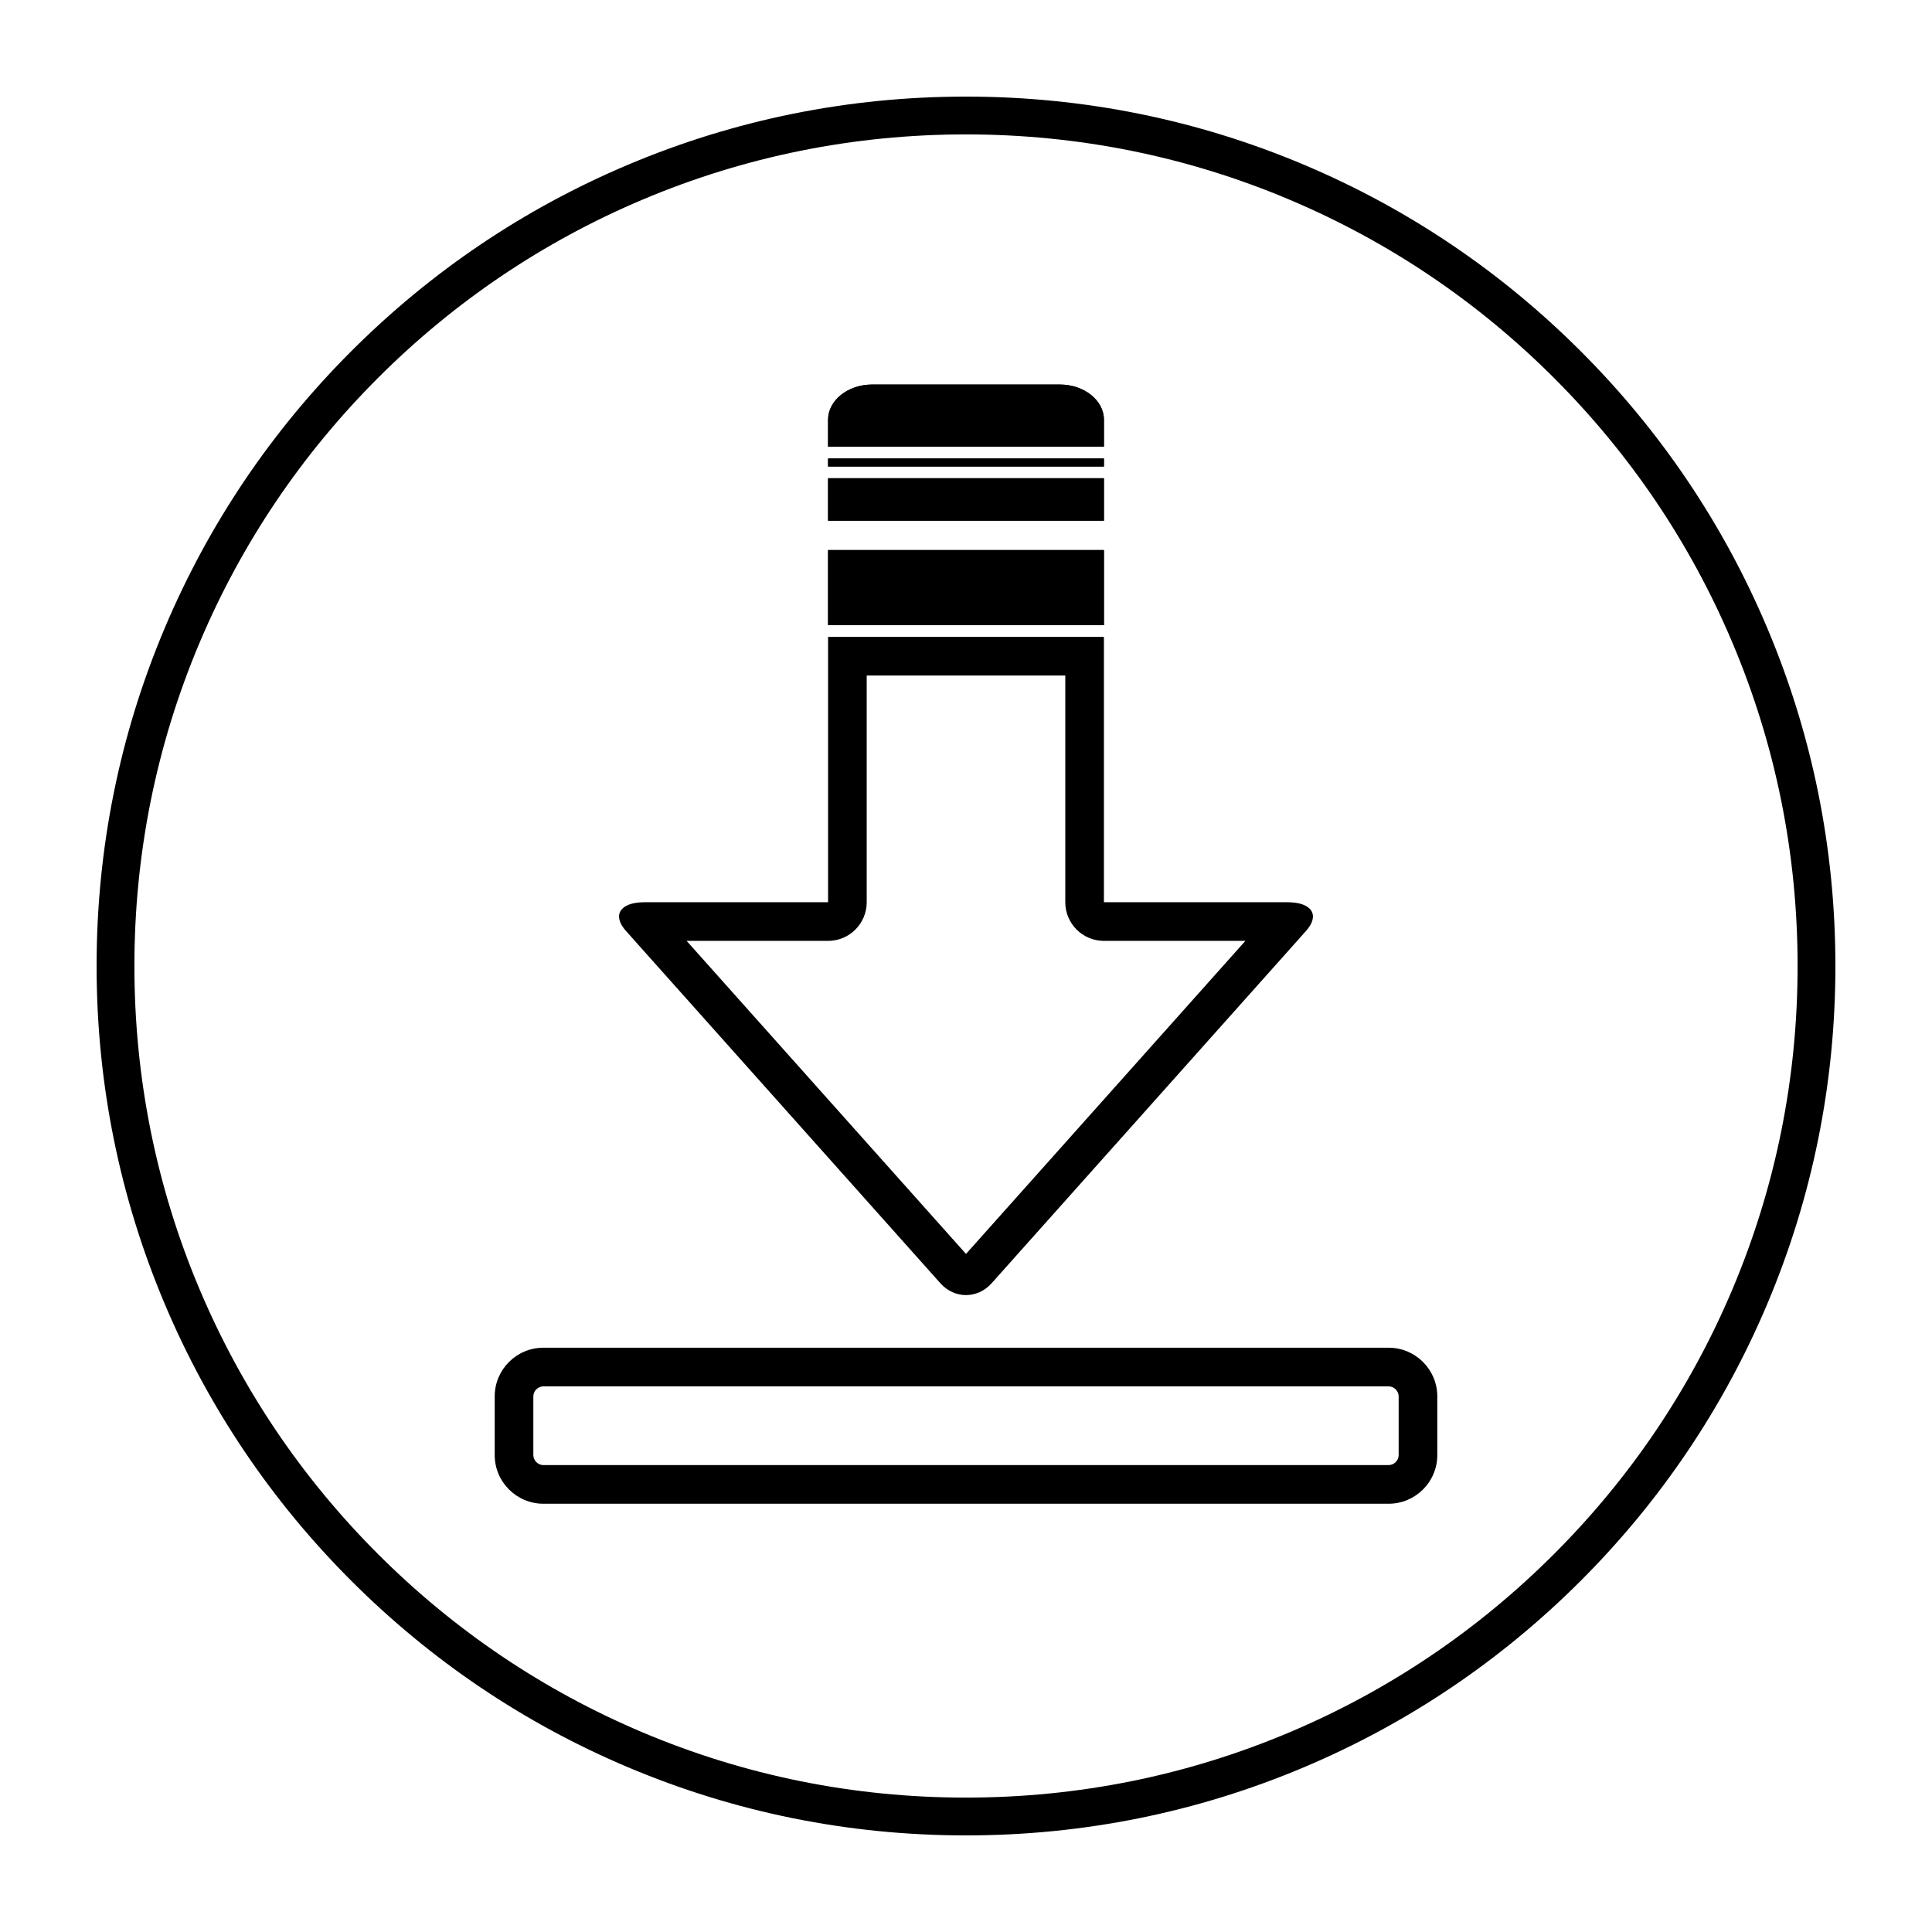
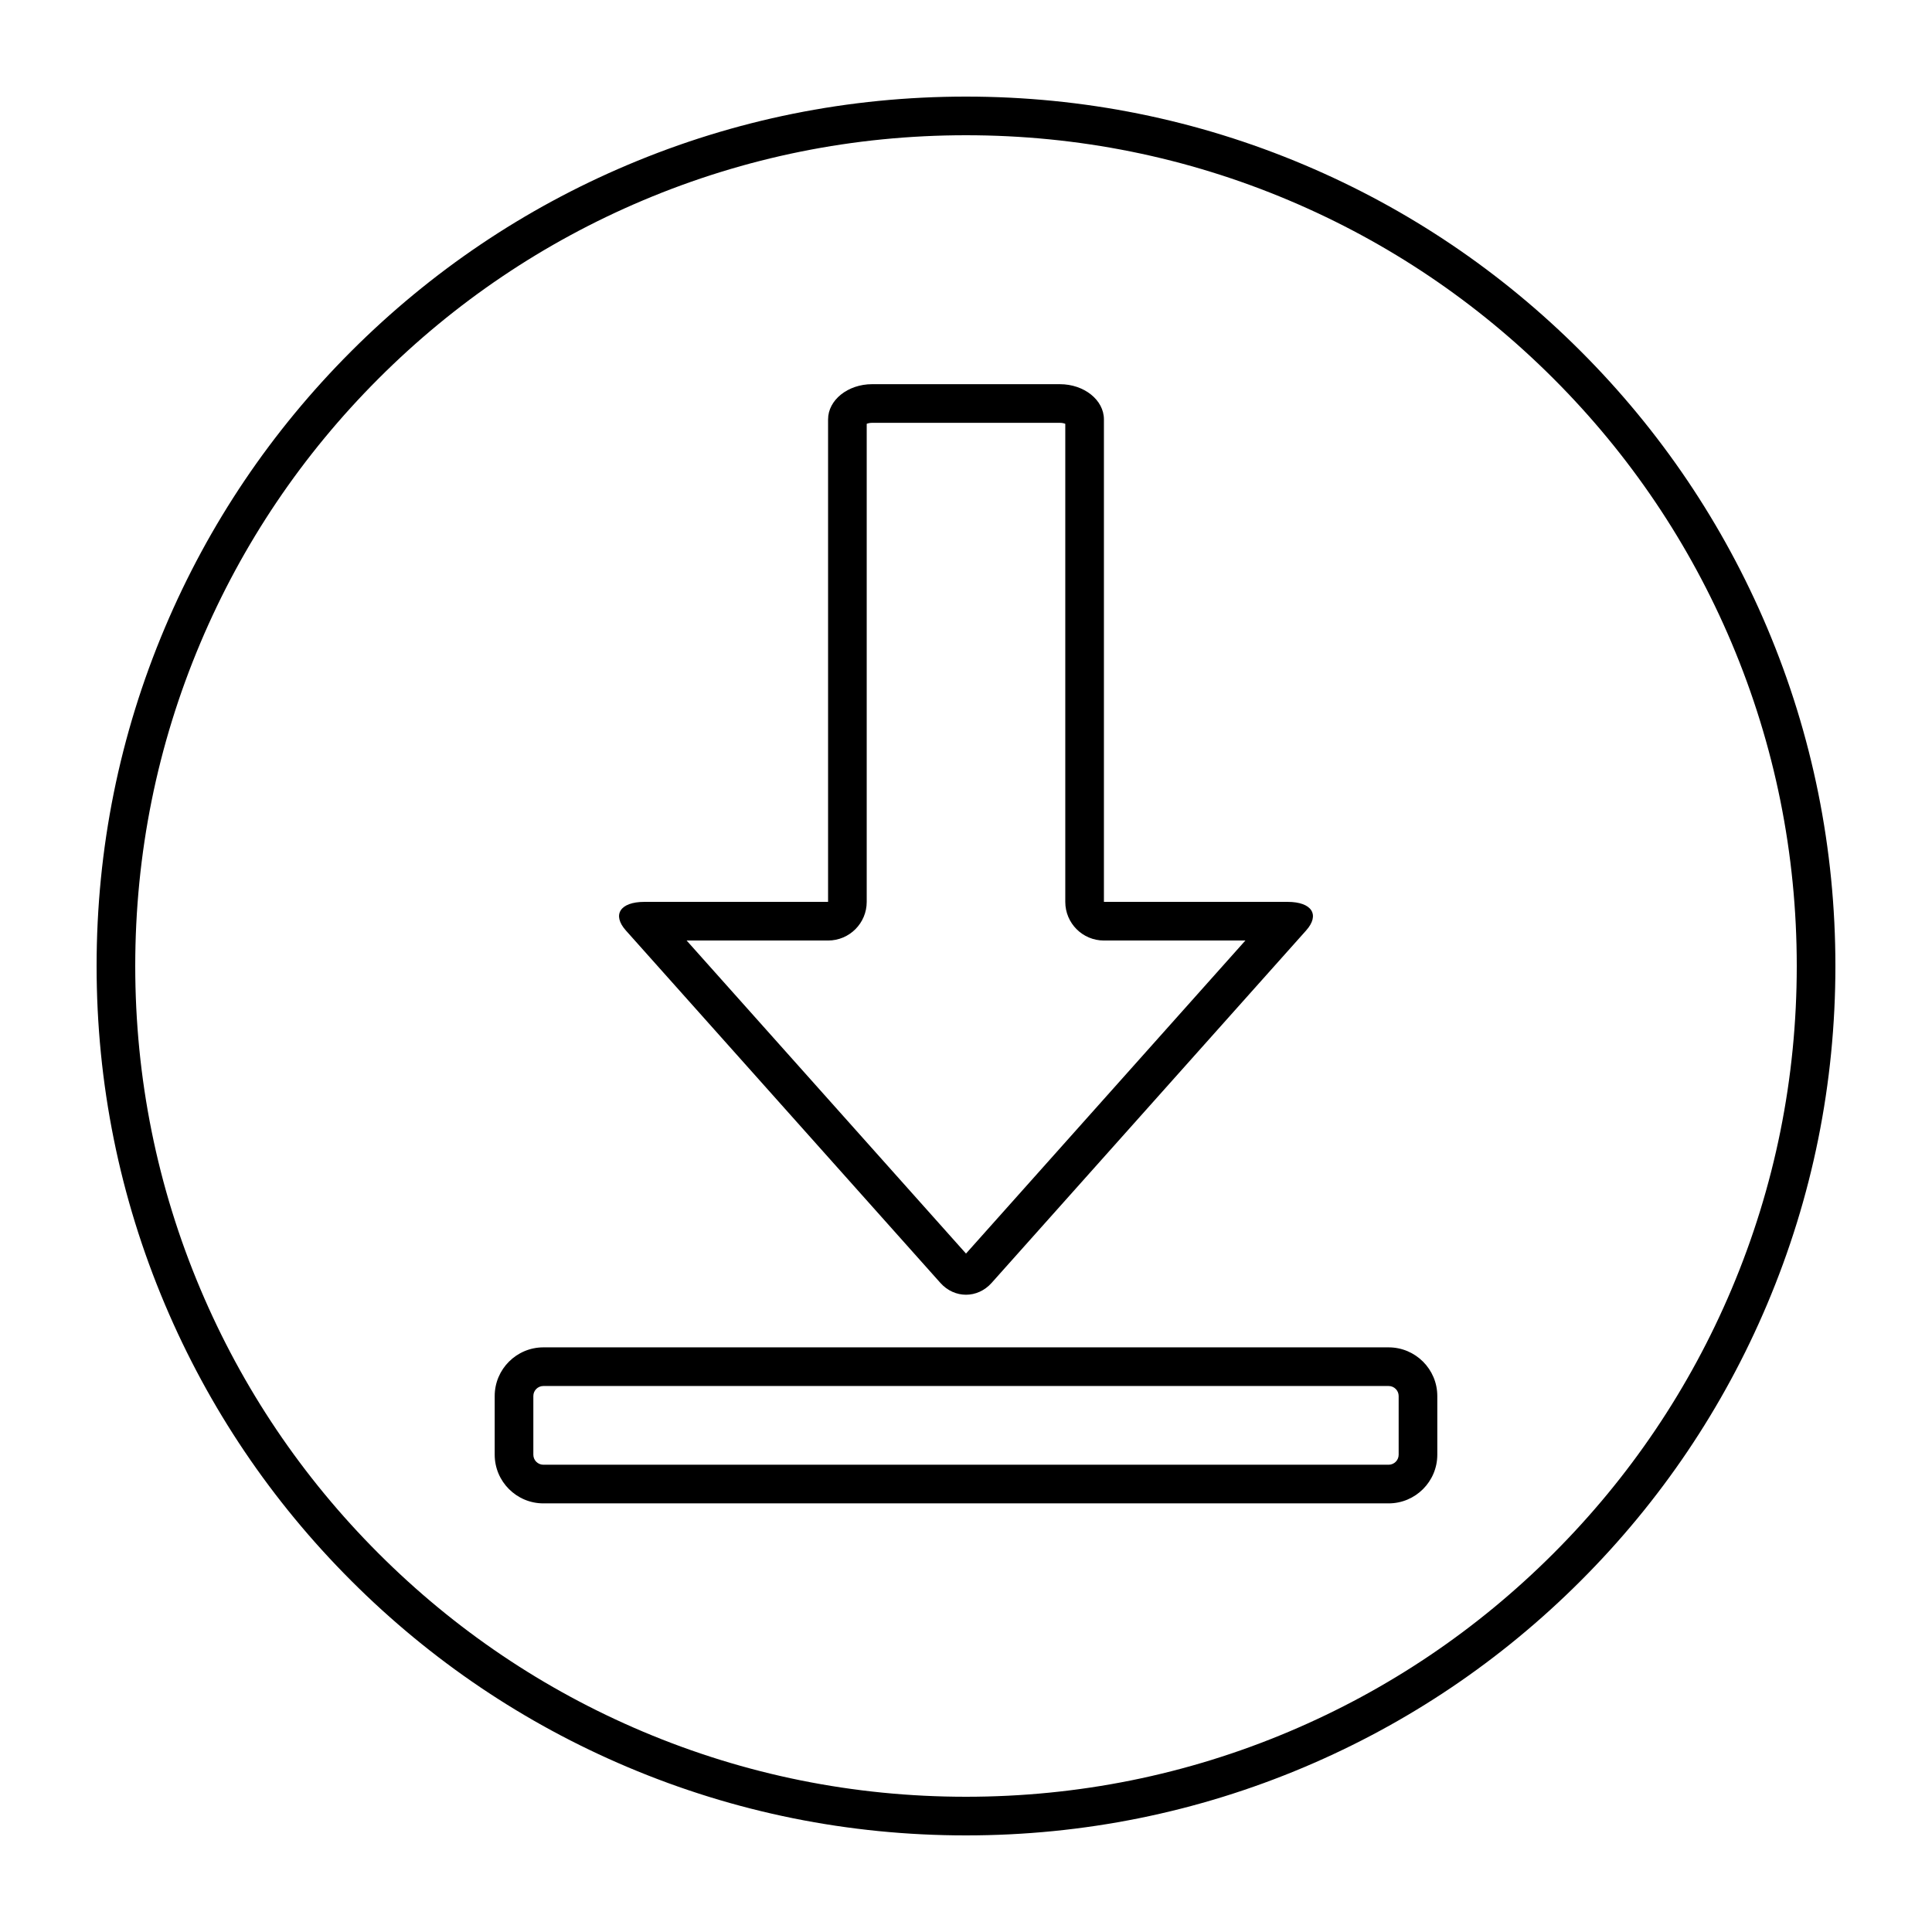
<svg xmlns="http://www.w3.org/2000/svg" version="1.1" x="0px" y="0px" width="1000px" height="1000px" viewBox="0 0 1000 1000" style="enable-background:new 0 0 1000 1000;" xml:space="preserve">
  <g id="Install">
    <g>
      <g>
-         <rect x="428.611" y="237.317" width="142.778" height="4.153" />
-         <path d="M500,670.337c-4.801,0-9.602-2.038-13.25-6.113c7.295,8.151,19.205,8.151,26.5,0     C509.603,668.299,504.802,670.337,500,670.337z" />
-         <rect x="428.611" y="284.712" width="142.778" height="38.87" />
-         <rect x="428.611" y="247.534" width="142.778" height="21.973" />
-         <path d="M571.389,217.256c0-10.02-10.238-18.215-22.785-18.215h-97.207c-12.546,0-22.786,8.196-22.786,18.215v13.975h142.778     V217.256z" />
-         <path d="M666.486,466.997h-95.098V329.646H428.611v137.351h-95.098c-12.546,0-16.831,6.68-9.536,14.832L486.75,664.224     c3.647,4.075,8.449,6.113,13.25,6.113c4.802,0,9.603-2.038,13.25-6.113l81.387-91.187l81.387-91.208     C683.318,473.677,679.033,466.997,666.486,466.997z M579.716,559.72L500,649.033L355.396,486.997h73.215c11.046,0,20-8.954,20-20     V349.646h102.778v117.351c0,11.046,8.954,20,20,20h73.218L579.716,559.72z" />
+         <path d="M499.979,70c58.062,0,114.38,11.367,167.388,33.787c51.204,21.656,97.193,52.662,136.689,92.157     c39.492,39.488,70.499,85.475,92.158,136.682C918.633,385.63,930,441.943,930,500s-11.367,114.369-33.785,167.374     c-21.658,51.205-52.665,97.192-92.159,136.684c-39.491,39.492-85.48,70.498-136.688,92.156     C614.357,918.633,558.04,930,499.979,930c-58.052,0-114.36-11.367-167.362-33.786c-51.2-21.657-97.186-52.663-136.677-92.156     c-39.491-39.492-70.496-85.479-92.153-136.684C81.367,614.369,70,558.057,70,500s11.367-114.369,33.787-167.375     c21.656-51.203,52.661-97.189,92.153-136.683c39.491-39.494,85.476-70.499,136.678-92.156C385.617,81.368,441.925,70,499.979,70      M499.979,50c-60.741,0-119.672,11.898-175.152,35.367c-53.584,22.664-101.706,55.109-143.028,96.434     c-41.323,41.324-73.767,89.447-96.431,143.034C61.898,380.32,50,439.254,50,500s11.898,119.681,35.366,175.165     c22.665,53.588,55.108,101.711,96.431,143.034c41.322,41.324,89.444,73.77,143.028,96.435     C380.307,938.102,439.236,950,499.979,950c60.753,0,119.69-11.898,175.179-35.366c53.59-22.665,101.716-55.108,143.041-96.434     c41.325-41.323,73.771-89.447,96.437-143.035C938.102,619.682,950,560.747,950,500c0-60.746-11.898-119.681-35.366-175.165     c-22.666-53.587-55.11-101.712-96.437-143.034c-41.325-41.324-89.451-73.77-143.041-96.435C619.668,61.898,560.73,50,499.979,50     L499.979,50z" />
      </g>
-       <polygon points="571.389,284.712 428.611,284.712 428.611,323.582 571.389,323.582 571.389,284.712   " />
-       <path d="M571.389,217.256c0-10.02-10.238-18.215-22.785-18.215h-97.207c-12.546,0-22.786,8.196-22.786,18.215v13.975h142.778    V217.256z" />
-       <rect x="428.611" y="237.317" width="142.778" height="4.153" />
-       <rect x="428.611" y="247.534" width="142.778" height="21.973" />
-       <path d="M718.738,778.33H281.262c-13.898,0-25.205-11.298-25.205-25.184v-30.388c0-13.886,11.307-25.183,25.205-25.183h437.476    c13.898,0,25.205,11.297,25.205,25.183v30.388C743.943,767.032,732.637,778.33,718.738,778.33z M281.262,717.576    c-2.821,0-5.205,2.373-5.205,5.183v30.388c0,2.81,2.384,5.184,5.205,5.184h437.476c2.821,0,5.205-2.374,5.205-5.184v-30.388    c0-2.81-2.384-5.183-5.205-5.183H281.262z" />
    </g>
-     <g>
-       <path d="M499.979,950c-60.742,0-119.672-11.898-175.153-35.366c-53.584-22.665-101.706-55.11-143.028-96.435    c-41.323-41.323-73.767-89.446-96.431-143.034C61.899,619.681,50,560.746,50,500s11.899-119.68,35.366-175.165    c22.665-53.587,55.108-101.71,96.431-143.034c41.322-41.324,89.444-73.77,143.028-96.434C380.307,61.898,439.236,50,499.979,50    c60.752,0,119.689,11.898,175.178,35.366c53.59,22.665,101.716,55.11,143.041,96.435c41.325,41.322,73.771,89.447,96.437,143.034    C938.101,380.319,950,439.254,950,500c0,60.747-11.899,119.682-35.366,175.165c-22.666,53.588-55.111,101.712-96.437,143.035    c-41.325,41.324-89.451,73.769-143.041,96.434C619.669,938.102,560.73,950,499.979,950z M499.979,69.565    c-58.108,0-114.475,11.379-167.531,33.821c-51.252,21.678-97.283,52.715-136.815,92.248    c-39.532,39.533-70.568,85.566-92.247,136.822c-22.441,53.06-33.82,109.43-33.82,167.543c0,58.114,11.379,114.483,33.82,167.543    c21.679,51.256,52.714,97.289,92.247,136.822c39.532,39.533,85.563,70.569,136.815,92.249    c53.057,22.441,109.423,33.82,167.531,33.82c58.119,0,114.493-11.379,167.557-33.82c51.257-21.679,97.293-52.716,136.827-92.249    c39.534-39.532,70.572-85.566,92.251-136.822c22.442-53.059,33.821-109.429,33.821-167.543s-11.379-114.484-33.821-167.543    c-21.679-51.256-52.717-97.289-92.251-136.822s-85.57-70.57-136.827-92.248C614.472,80.944,558.098,69.565,499.979,69.565z" />
-     </g>
+     <path d="M486.75,664.039c3.647,4.075,8.449,6.113,13.25,6.113s9.603-2.038,13.25-6.113l162.774-182.396   c7.295-8.152,3.01-14.832-9.537-14.832h-95.099V217.07c0-10.019-10.237-18.215-22.785-18.215h-97.207   c-12.547,0-22.785,8.195-22.785,18.215v249.741h-95.099c-12.546,0-16.831,6.68-9.536,14.832L486.75,664.039z M428.611,486.812   c11.046,0,20-8.954,20-20V219.37c0.623-0.26,1.56-0.514,2.785-0.514h97.207c1.226,0,2.162,0.254,2.785,0.514v247.442   c0,11.046,8.954,20,20,20h73.218L500,648.849L355.395,486.812H428.611z" />
+     <path d="M718.738,697.391H281.262c-13.897,0-25.205,11.297-25.205,25.182v30.389c0,13.887,11.307,25.184,25.205,25.184h437.477   c13.897,0,25.205-11.297,25.205-25.184v-30.389C743.943,708.688,732.636,697.391,718.738,697.391z M723.943,752.961   c0,2.858-2.335,5.184-5.205,5.184H281.262c-2.87,0-5.205-2.325-5.205-5.184v-30.389c0-2.857,2.335-5.182,5.205-5.182h437.477   c2.87,0,5.205,2.324,5.205,5.182V752.961z" />
  </g>
  <g id="Layer_1">
</g>
</svg>
